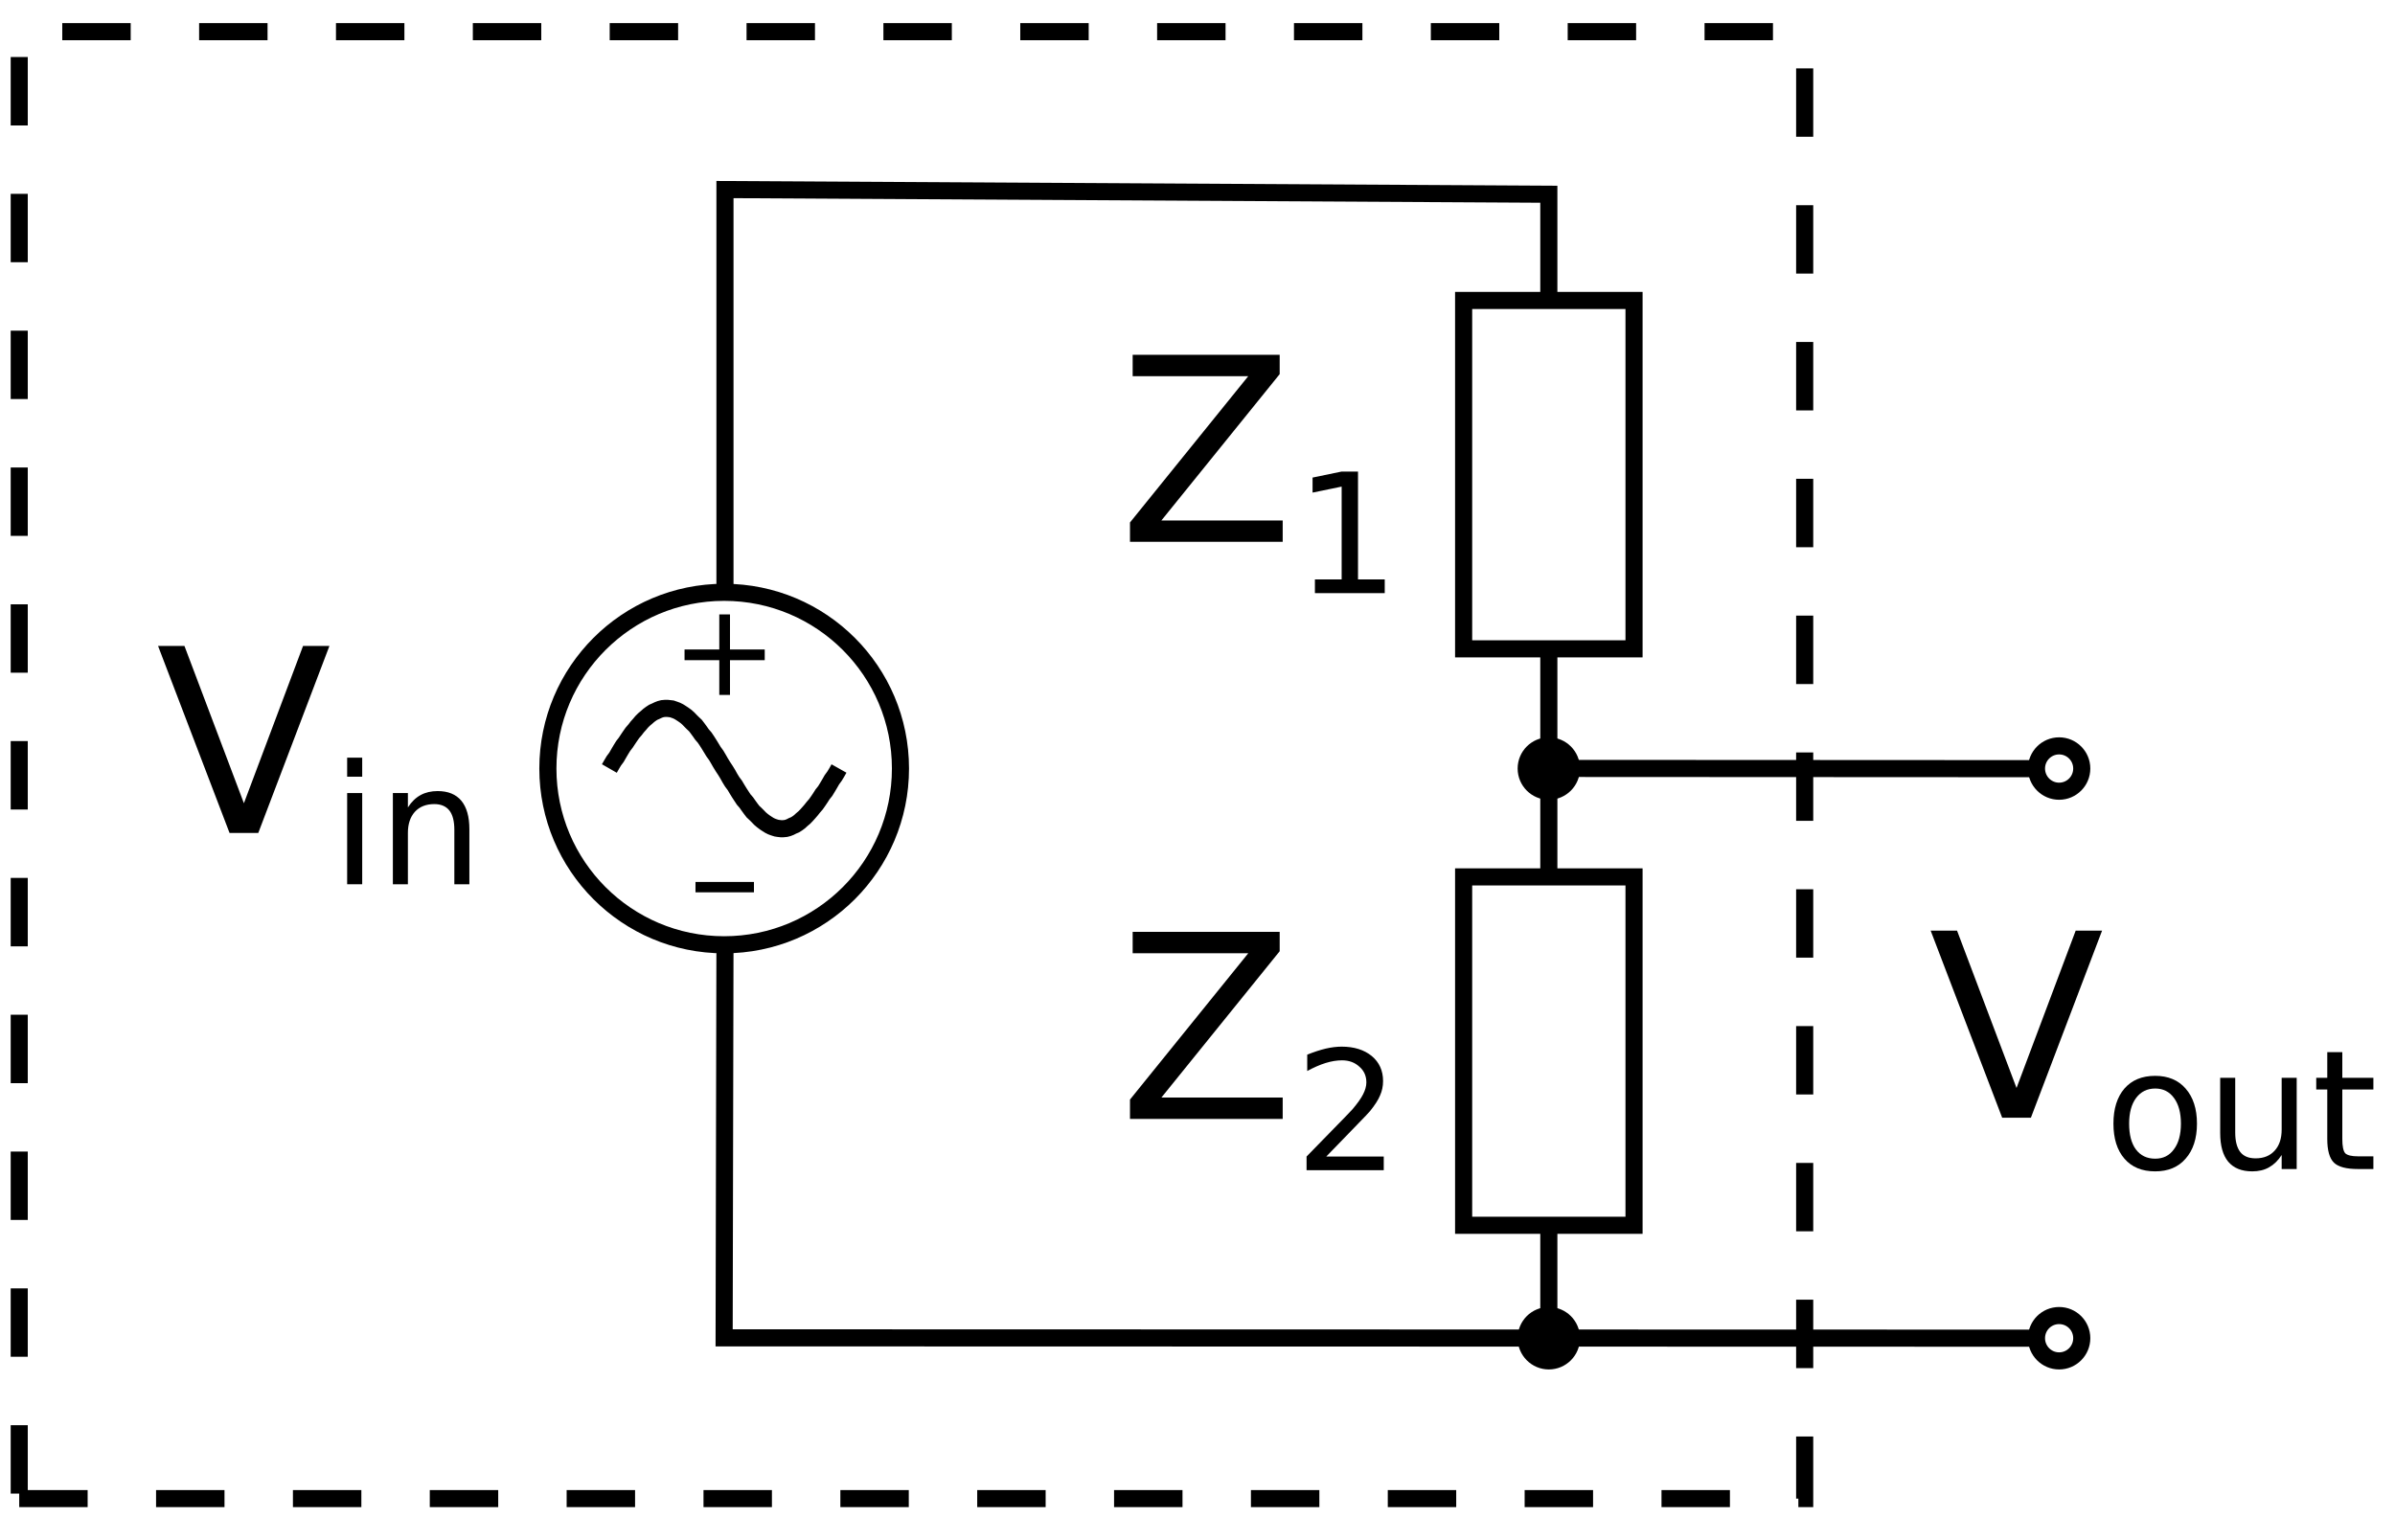
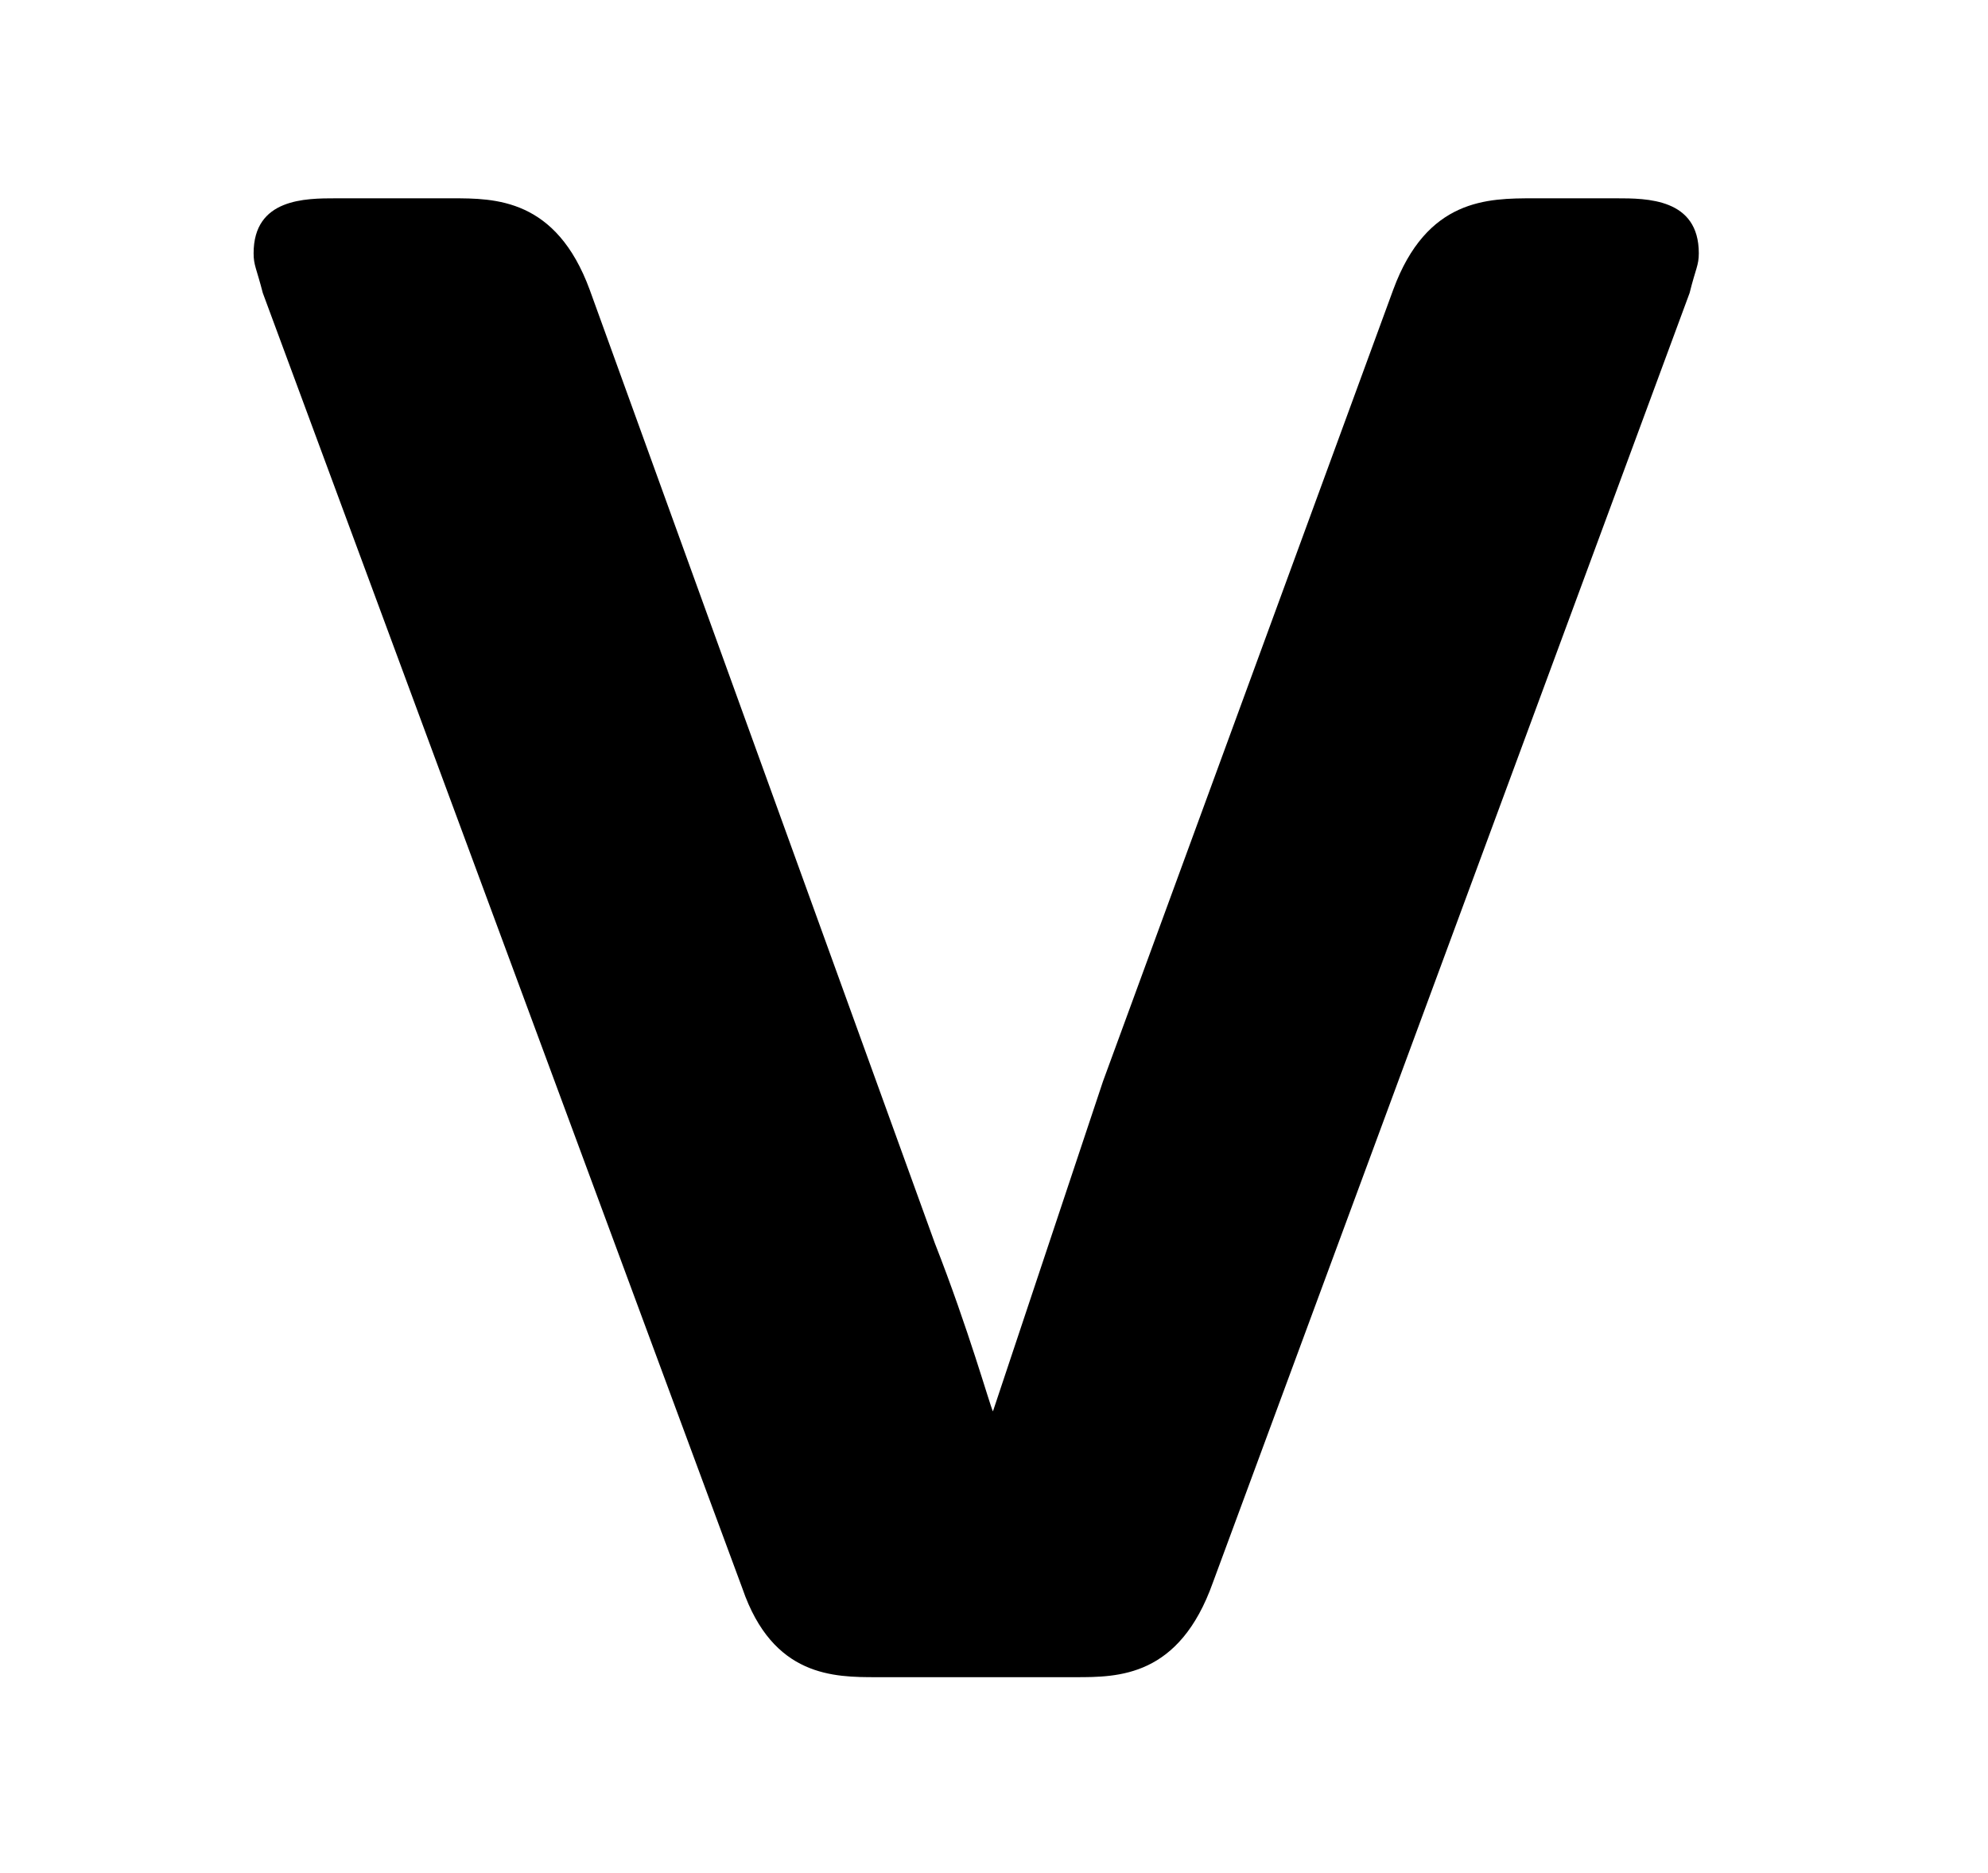
- <svg xmlns="http://www.w3.org/2000/svg" xmlns:xlink="http://www.w3.org/1999/xlink" width="112pt" height="72pt" viewBox="0 0 112 72" version="1.2">
+ <svg xmlns="http://www.w3.org/2000/svg" xmlns:xlink="http://www.w3.org/1999/xlink" viewBox="0 0 10.167 9.576" version="1.2">
  <defs>
    <g>
      <symbol overflow="visible" id="glyph0-0">
-         <path style="stroke:none;" d="M 0.594 2.125 L 0.594 -8.469 L 6.594 -8.469 L 6.594 2.125 Z M 1.266 1.453 L 5.938 1.453 L 5.938 -7.781 L 1.266 -7.781 Z M 1.266 1.453 " />
+         <path style="stroke:none;" d="" />
      </symbol>
      <symbol overflow="visible" id="glyph0-1">
-         <path style="stroke:none;" d="M 3.438 0 L 0.094 -8.75 L 1.328 -8.75 L 4.109 -1.391 L 6.875 -8.75 L 8.109 -8.75 L 4.781 0 Z M 3.438 0 " />
-       </symbol>
-       <symbol overflow="visible" id="glyph0-2">
-         <path style="stroke:none;" d="M 0.672 -8.75 L 7.547 -8.75 L 7.547 -7.844 L 2.016 -1 L 7.688 -1 L 7.688 0 L 0.547 0 L 0.547 -0.906 L 6.078 -7.75 L 0.672 -7.75 Z M 0.672 -8.75 " />
-       </symbol>
-       <symbol overflow="visible" id="glyph1-0">
-         <path style="stroke:none;" d="M 0.391 1.375 L 0.391 -5.5 L 4.281 -5.5 L 4.281 1.375 Z M 0.828 0.938 L 3.859 0.938 L 3.859 -5.062 L 0.828 -5.062 Z M 0.828 0.938 " />
-       </symbol>
-       <symbol overflow="visible" id="glyph1-1">
-         <path style="stroke:none;" d="M 0.734 -4.266 L 1.438 -4.266 L 1.438 0 L 0.734 0 Z M 0.734 -5.922 L 1.438 -5.922 L 1.438 -5.031 L 0.734 -5.031 Z M 0.734 -5.922 " />
-       </symbol>
-       <symbol overflow="visible" id="glyph1-2">
-         <path style="stroke:none;" d="M 4.281 -2.578 L 4.281 0 L 3.578 0 L 3.578 -2.547 C 3.578 -2.953 3.5 -3.254 3.344 -3.453 C 3.188 -3.648 2.953 -3.75 2.641 -3.75 C 2.254 -3.75 1.953 -3.629 1.734 -3.391 C 1.516 -3.148 1.406 -2.82 1.406 -2.406 L 1.406 0 L 0.703 0 L 0.703 -4.266 L 1.406 -4.266 L 1.406 -3.594 C 1.57 -3.852 1.77 -4.047 2 -4.172 C 2.227 -4.297 2.492 -4.359 2.797 -4.359 C 3.285 -4.359 3.656 -4.207 3.906 -3.906 C 4.156 -3.602 4.281 -3.16 4.281 -2.578 Z M 4.281 -2.578 " />
-       </symbol>
-       <symbol overflow="visible" id="glyph1-3">
-         <path style="stroke:none;" d="M 0.969 -0.641 L 2.219 -0.641 L 2.219 -4.984 L 0.859 -4.703 L 0.859 -5.406 L 2.219 -5.688 L 2.984 -5.688 L 2.984 -0.641 L 4.234 -0.641 L 4.234 0 L 0.969 0 Z M 0.969 -0.641 " />
-       </symbol>
-       <symbol overflow="visible" id="glyph1-4">
-         <path style="stroke:none;" d="M 1.5 -0.641 L 4.188 -0.641 L 4.188 0 L 0.578 0 L 0.578 -0.641 C 0.867 -0.941 1.266 -1.348 1.766 -1.859 C 2.266 -2.367 2.582 -2.695 2.719 -2.844 C 2.957 -3.125 3.125 -3.359 3.219 -3.547 C 3.32 -3.742 3.375 -3.93 3.375 -4.109 C 3.375 -4.41 3.266 -4.656 3.047 -4.844 C 2.836 -5.039 2.566 -5.141 2.234 -5.141 C 1.992 -5.141 1.738 -5.098 1.469 -5.016 C 1.195 -4.93 0.91 -4.805 0.609 -4.641 L 0.609 -5.406 C 0.922 -5.531 1.207 -5.625 1.469 -5.688 C 1.738 -5.75 1.988 -5.781 2.219 -5.781 C 2.801 -5.781 3.27 -5.633 3.625 -5.344 C 3.977 -5.051 4.156 -4.66 4.156 -4.172 C 4.156 -3.93 4.109 -3.707 4.016 -3.5 C 3.93 -3.289 3.773 -3.047 3.547 -2.766 C 3.484 -2.691 3.281 -2.477 2.938 -2.125 C 2.594 -1.77 2.113 -1.273 1.5 -0.641 Z M 1.5 -0.641 " />
-       </symbol>
-       <symbol overflow="visible" id="glyph1-5">
-         <path style="stroke:none;" d="M 2.391 -3.766 C 2.016 -3.766 1.719 -3.617 1.5 -3.328 C 1.281 -3.035 1.172 -2.633 1.172 -2.125 C 1.172 -1.613 1.273 -1.211 1.484 -0.922 C 1.703 -0.629 2.004 -0.484 2.391 -0.484 C 2.766 -0.484 3.055 -0.629 3.266 -0.922 C 3.484 -1.211 3.594 -1.613 3.594 -2.125 C 3.594 -2.633 3.484 -3.035 3.266 -3.328 C 3.055 -3.617 2.766 -3.766 2.391 -3.766 Z M 2.391 -4.359 C 2.992 -4.359 3.469 -4.16 3.812 -3.766 C 4.164 -3.367 4.344 -2.82 4.344 -2.125 C 4.344 -1.426 4.164 -0.879 3.812 -0.484 C 3.469 -0.086 2.992 0.109 2.391 0.109 C 1.773 0.109 1.297 -0.086 0.953 -0.484 C 0.609 -0.879 0.438 -1.426 0.438 -2.125 C 0.438 -2.82 0.609 -3.367 0.953 -3.766 C 1.297 -4.16 1.773 -4.359 2.391 -4.359 Z M 2.391 -4.359 " />
-       </symbol>
-       <symbol overflow="visible" id="glyph1-6">
-         <path style="stroke:none;" d="M 0.656 -1.688 L 0.656 -4.266 L 1.359 -4.266 L 1.359 -1.703 C 1.359 -1.305 1.438 -1.004 1.594 -0.797 C 1.75 -0.598 1.988 -0.5 2.312 -0.5 C 2.688 -0.5 2.984 -0.617 3.203 -0.859 C 3.422 -1.098 3.531 -1.426 3.531 -1.844 L 3.531 -4.266 L 4.234 -4.266 L 4.234 0 L 3.531 0 L 3.531 -0.656 C 3.363 -0.395 3.164 -0.203 2.938 -0.078 C 2.719 0.047 2.457 0.109 2.156 0.109 C 1.664 0.109 1.289 -0.039 1.031 -0.344 C 0.781 -0.645 0.656 -1.094 0.656 -1.688 Z M 2.422 -4.359 Z M 2.422 -4.359 " />
-       </symbol>
-       <symbol overflow="visible" id="glyph1-7">
-         <path style="stroke:none;" d="M 1.422 -5.469 L 1.422 -4.266 L 2.875 -4.266 L 2.875 -3.719 L 1.422 -3.719 L 1.422 -1.406 C 1.422 -1.062 1.469 -0.836 1.562 -0.734 C 1.664 -0.641 1.863 -0.594 2.156 -0.594 L 2.875 -0.594 L 2.875 0 L 2.156 0 C 1.613 0 1.238 -0.098 1.031 -0.297 C 0.82 -0.504 0.719 -0.875 0.719 -1.406 L 0.719 -3.719 L 0.203 -3.719 L 0.203 -4.266 L 0.719 -4.266 L 0.719 -5.469 Z M 1.422 -5.469 " />
-       </symbol>
-       <symbol overflow="visible" id="glyph2-0">
-         <path style="stroke:none;" d="M 0.297 1.062 L 0.297 -4.234 L 3.297 -4.234 L 3.297 1.062 Z M 0.641 0.734 L 2.969 0.734 L 2.969 -3.891 L 0.641 -3.891 Z M 0.641 0.734 " />
-       </symbol>
-       <symbol overflow="visible" id="glyph2-1">
-         <path style="stroke:none;" d="M 2.766 -3.766 L 2.766 -2.125 L 4.391 -2.125 L 4.391 -1.625 L 2.766 -1.625 L 2.766 0 L 2.266 0 L 2.266 -1.625 L 0.641 -1.625 L 0.641 -2.125 L 2.266 -2.125 L 2.266 -3.766 Z M 2.766 -3.766 " />
-       </symbol>
-       <symbol overflow="visible" id="glyph3-0">
-         <path style="stroke:none;" d="M 0.516 1.062 L 0.516 -4.234 L 5.719 -4.234 L 5.719 1.062 Z M 1.109 0.734 L 5.141 0.734 L 5.141 -3.891 L 1.109 -3.891 Z M 1.109 0.734 " />
-       </symbol>
-       <symbol overflow="visible" id="glyph3-1">
-         <path style="stroke:none;" d="M 0.516 -1.891 L 3.25 -1.891 L 3.25 -1.406 L 0.516 -1.406 Z M 0.516 -1.891 " />
+         <path style="stroke:none;" d="M 7.641 -7.078 C 7.672 -7.203 7.688 -7.219 7.688 -7.281 C 7.688 -7.562 7.422 -7.562 7.266 -7.562 L 6.844 -7.562 C 6.609 -7.562 6.297 -7.562 6.125 -7.094 L 4.641 -3.047 L 4.078 -1.359 C 4.062 -1.391 3.953 -1.781 3.781 -2.219 L 2.016 -7.094 C 1.844 -7.562 1.531 -7.562 1.312 -7.562 L 0.719 -7.562 C 0.562 -7.562 0.297 -7.562 0.297 -7.281 C 0.297 -7.219 0.312 -7.203 0.344 -7.078 L 2.797 -0.453 C 2.953 0 3.266 0 3.484 0 L 4.5 0 C 4.719 0 5.031 0 5.203 -0.484 Z M 7.641 -7.078 " />
      </symbol>
    </g>
-     <clipPath id="clip1">
-       <path d="M 0.5 1 L 85 1 L 85 71 L 0.5 71 Z M 0.5 1 " />
-     </clipPath>
  </defs>
  <g id="surface1">
-     <g clip-path="url(#clip1)" clip-rule="nonzero">
-       <path style="fill:none;stroke-width:8;stroke-linecap:butt;stroke-linejoin:miter;stroke:rgb(0%,0%,0%);stroke-opacity:1;stroke-dasharray:32,32;stroke-miterlimit:4;" d="M 3.984 13.984 L 838.945 13.984 L 838.945 700.195 L 3.984 700.195 Z M 3.984 13.984 " transform="matrix(0.1,0,0,-0.1,0.5,71.5)" />
-     </g>
-     <path style="fill:none;stroke-width:8;stroke-linecap:butt;stroke-linejoin:miter;stroke:rgb(0%,0%,0%);stroke-opacity:1;stroke-miterlimit:4;" d="M 334.023 272.266 L 333.633 89.18 L 946.875 89.023 " transform="matrix(0.1,0,0,-0.1,0.5,71.5)" />
    <g style="fill:rgb(0%,0%,0%);fill-opacity:1;">
-       <use xlink:href="#glyph0-1" x="7.297" y="38.965" />
-     </g>
-     <g style="fill:rgb(0%,0%,0%);fill-opacity:1;">
-       <use xlink:href="#glyph1-1" x="15.5" y="41.364" />
-       <use xlink:href="#glyph1-2" x="17.669" y="41.364" />
-     </g>
-     <path style="fill:none;stroke-width:8;stroke-linecap:round;stroke-linejoin:round;stroke:rgb(0%,0%,0%);stroke-opacity:1;stroke-miterlimit:4;" d="M 957.93 344.883 C 952.07 344.883 947.344 349.648 947.344 355.508 C 947.344 361.328 952.07 366.094 957.93 366.094 C 963.789 366.094 968.516 361.328 968.516 355.508 C 968.516 349.648 963.789 344.883 957.93 344.883 Z M 957.93 344.883 " transform="matrix(0.1,0,0,-0.1,0.5,71.5)" />
-     <path style="fill:none;stroke-width:8;stroke-linecap:round;stroke-linejoin:round;stroke:rgb(0%,0%,0%);stroke-opacity:1;stroke-miterlimit:4;" d="M 957.93 78.398 C 952.07 78.398 947.344 83.164 947.344 89.023 C 947.344 94.883 952.07 99.609 957.93 99.609 C 963.789 99.609 968.516 94.883 968.516 89.023 C 968.516 83.164 963.789 78.398 957.93 78.398 Z M 957.93 78.398 " transform="matrix(0.1,0,0,-0.1,0.5,71.5)" />
-     <path style="fill:none;stroke-width:8;stroke-linecap:butt;stroke-linejoin:miter;stroke:rgb(0%,0%,0%);stroke-opacity:1;stroke-miterlimit:4;" d="M 719.961 355.547 L 948.125 355.43 " transform="matrix(0.1,0,0,-0.1,0.5,71.5)" />
-     <path style="fill-rule:nonzero;fill:rgb(0%,0%,0%);fill-opacity:1;stroke-width:8;stroke-linecap:round;stroke-linejoin:round;stroke:rgb(0%,0%,0%);stroke-opacity:1;stroke-miterlimit:4;" d="M 729.883 355.508 C 729.883 349.648 725.156 344.883 719.297 344.883 C 713.438 344.883 708.711 349.648 708.711 355.508 C 708.711 361.328 713.438 366.094 719.297 366.094 C 725.156 366.094 729.883 361.328 729.883 355.508 Z M 729.883 355.508 " transform="matrix(0.1,0,0,-0.1,0.5,71.5)" />
-     <path style="fill:none;stroke-width:8;stroke-linecap:butt;stroke-linejoin:miter;stroke:rgb(0%,0%,0%);stroke-opacity:1;stroke-miterlimit:4;" d="M 334.023 438.398 L 334.023 626.328 L 719.297 624.141 L 719.297 575.508 " transform="matrix(0.1,0,0,-0.1,0.5,71.5)" />
-     <g style="fill:rgb(0%,0%,0%);fill-opacity:1;">
-       <use xlink:href="#glyph0-2" x="52.296" y="25.346" />
-     </g>
-     <g style="fill:rgb(0%,0%,0%);fill-opacity:1;">
-       <use xlink:href="#glyph1-3" x="60.522" y="27.746" />
-     </g>
-     <g style="fill:rgb(0%,0%,0%);fill-opacity:1;">
-       <use xlink:href="#glyph0-2" x="52.296" y="52.341" />
-     </g>
-     <g style="fill:rgb(0%,0%,0%);fill-opacity:1;">
-       <use xlink:href="#glyph1-4" x="60.522" y="54.741" />
-     </g>
-     <path style="fill-rule:nonzero;fill:rgb(0%,0%,0%);fill-opacity:1;stroke-width:8;stroke-linecap:round;stroke-linejoin:round;stroke:rgb(0%,0%,0%);stroke-opacity:1;stroke-miterlimit:4;" d="M 729.883 89.023 C 729.883 83.164 725.156 78.398 719.297 78.398 C 713.438 78.398 708.711 83.164 708.711 89.023 C 708.711 94.883 713.438 99.609 719.297 99.609 C 725.156 99.609 729.883 94.883 729.883 89.023 Z M 729.883 89.023 " transform="matrix(0.1,0,0,-0.1,0.5,71.5)" />
-     <g style="fill:rgb(0%,0%,0%);fill-opacity:1;">
-       <use xlink:href="#glyph0-1" x="90.192" y="52.285" />
-     </g>
-     <g style="fill:rgb(0%,0%,0%);fill-opacity:1;">
-       <use xlink:href="#glyph1-5" x="98.395" y="54.685" />
-       <use xlink:href="#glyph1-6" x="103.169" y="54.685" />
-       <use xlink:href="#glyph1-7" x="108.114" y="54.685" />
-     </g>
-     <path style="fill:none;stroke-width:8;stroke-linecap:butt;stroke-linejoin:miter;stroke:rgb(0%,0%,0%);stroke-opacity:1;stroke-miterlimit:4;" d="M 679.453 141.836 L 759.141 141.836 L 759.141 304.805 L 679.453 304.805 Z M 679.453 141.836 " transform="matrix(0.1,0,0,-0.1,0.5,71.5)" />
-     <path style="fill:none;stroke-width:8;stroke-linecap:butt;stroke-linejoin:miter;stroke:rgb(0%,0%,0%);stroke-opacity:1;stroke-miterlimit:4;" d="M 719.297 354.297 L 719.297 305.859 " transform="matrix(0.1,0,0,-0.1,0.5,71.5)" />
-     <path style="fill:none;stroke-width:8;stroke-linecap:butt;stroke-linejoin:miter;stroke:rgb(0%,0%,0%);stroke-opacity:1;stroke-miterlimit:4;" d="M 719.297 141.367 L 719.297 92.93 " transform="matrix(0.1,0,0,-0.1,0.5,71.5)" />
-     <path style="fill:none;stroke-width:8;stroke-linecap:butt;stroke-linejoin:miter;stroke:rgb(0%,0%,0%);stroke-opacity:1;stroke-miterlimit:4;" d="M 679.453 411.484 L 759.141 411.484 L 759.141 574.453 L 679.453 574.453 Z M 679.453 411.484 " transform="matrix(0.1,0,0,-0.1,0.5,71.5)" />
-     <path style="fill:none;stroke-width:8;stroke-linecap:butt;stroke-linejoin:miter;stroke:rgb(0%,0%,0%);stroke-opacity:1;stroke-miterlimit:4;" d="M 719.297 411.016 L 719.297 362.578 " transform="matrix(0.1,0,0,-0.1,0.5,71.5)" />
-     <path style="fill-rule:nonzero;fill:rgb(100%,100%,100%);fill-opacity:1;stroke-width:8;stroke-linecap:round;stroke-linejoin:round;stroke:rgb(0%,0%,0%);stroke-opacity:1;stroke-miterlimit:4;" d="M 416.094 355.508 C 416.094 309.961 379.18 273.047 333.633 273.047 C 288.125 273.047 251.211 309.961 251.211 355.508 C 251.211 401.016 288.125 437.93 333.633 437.93 C 379.18 437.93 416.094 401.016 416.094 355.508 Z M 416.094 355.508 " transform="matrix(0.1,0,0,-0.1,0.5,71.5)" />
-     <path style="fill:none;stroke-width:8;stroke-linecap:butt;stroke-linejoin:miter;stroke:rgb(0%,0%,0%);stroke-opacity:1;stroke-miterlimit:4;" d="M 279.961 355.508 L 281.016 357.344 L 282.031 359.062 L 283.281 360.742 L 284.336 362.578 L 285.352 364.297 L 286.406 366.016 L 287.617 367.578 L 288.672 369.18 L 289.727 370.742 L 290.742 372.188 L 291.992 373.633 L 293.008 374.961 L 294.062 376.133 L 295.078 377.344 L 296.133 378.398 L 297.383 379.453 L 298.398 380.352 L 299.453 381.133 L 300.469 381.797 L 301.719 382.344 L 302.773 382.852 L 303.789 383.242 L 304.844 383.516 L 306.094 383.633 L 307.109 383.633 L 308.164 383.516 L 309.18 383.398 L 310.43 382.969 L 311.484 382.578 L 312.5 382.07 L 313.555 381.406 L 314.57 380.742 L 315.82 379.844 L 316.875 378.906 L 317.891 377.852 L 318.945 376.797 L 320.195 375.625 L 321.211 374.297 L 322.266 372.852 L 323.281 371.406 L 324.531 369.961 L 325.586 368.398 L 326.602 366.797 L 327.656 365.078 L 328.672 363.398 L 329.922 361.68 L 330.938 359.961 L 331.992 358.125 L 333.047 356.406 L 334.258 354.57 L 335.312 352.852 L 336.328 351.016 L 337.383 349.297 L 338.633 347.617 L 339.648 345.898 L 340.703 344.18 L 341.719 342.617 L 342.773 341.016 L 344.023 339.57 L 345.039 338.125 L 346.094 336.68 L 347.109 335.352 L 348.359 334.18 L 349.414 333.125 L 350.43 332.07 L 351.484 331.172 L 352.734 330.234 L 353.75 329.57 L 354.805 328.906 L 355.82 328.398 L 356.875 328.008 L 358.125 327.617 L 359.141 327.461 L 360.195 327.344 L 361.211 327.344 L 362.461 327.461 L 363.516 327.734 L 364.531 328.125 L 365.586 328.672 L 366.797 329.18 L 367.852 329.844 L 368.906 330.625 L 369.922 331.562 L 371.172 332.617 L 372.188 333.672 L 373.242 334.844 L 374.258 336.016 L 375.312 337.344 L 376.562 338.789 L 377.578 340.234 L 378.633 341.797 L 379.648 343.398 L 380.898 344.961 L 381.953 346.68 L 382.969 348.398 L 384.023 350.234 L 385.273 351.953 L 386.289 353.633 L 387.344 355.508 " transform="matrix(0.1,0,0,-0.1,0.5,71.5)" />
-     <g style="fill:rgb(0%,0%,0%);fill-opacity:1;">
-       <use xlink:href="#glyph2-1" x="31.371" y="32.507" />
-     </g>
-     <g style="fill:rgb(0%,0%,0%);fill-opacity:1;">
-       <use xlink:href="#glyph3-1" x="32.008" y="43.147" />
+       <use xlink:href="#glyph0-1" x="1" y="8.576" />
    </g>
  </g>
</svg>
